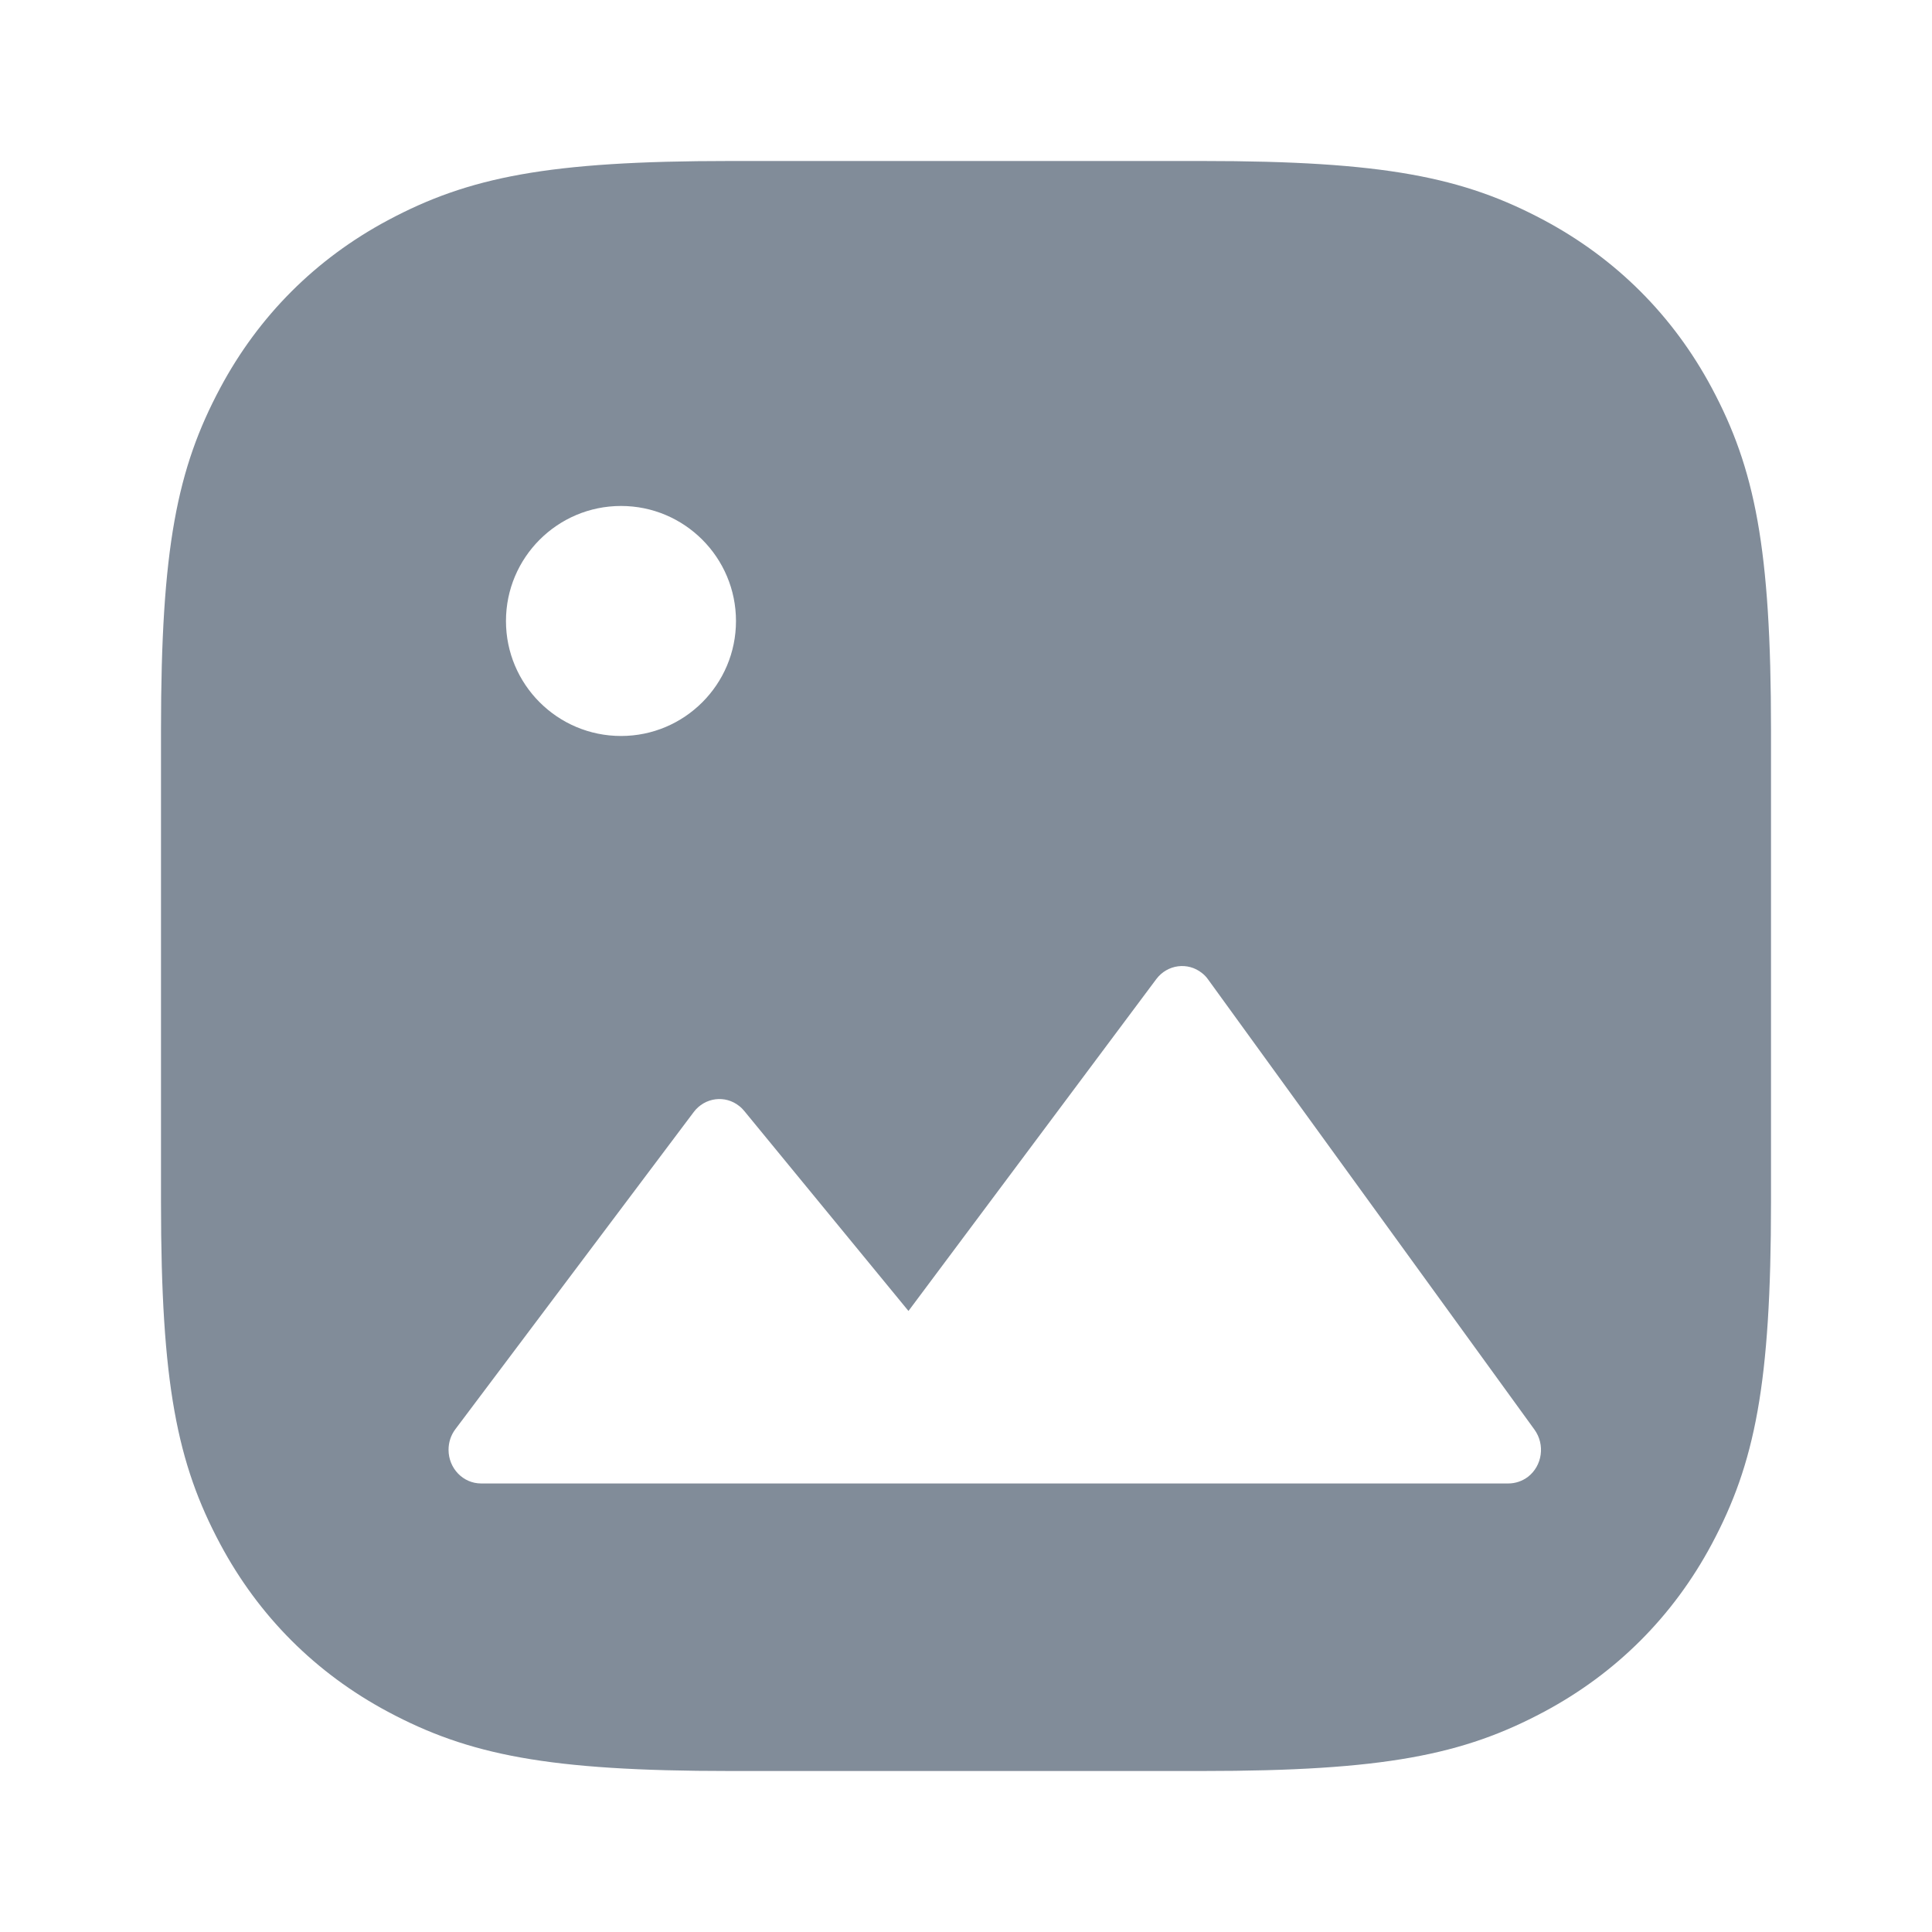
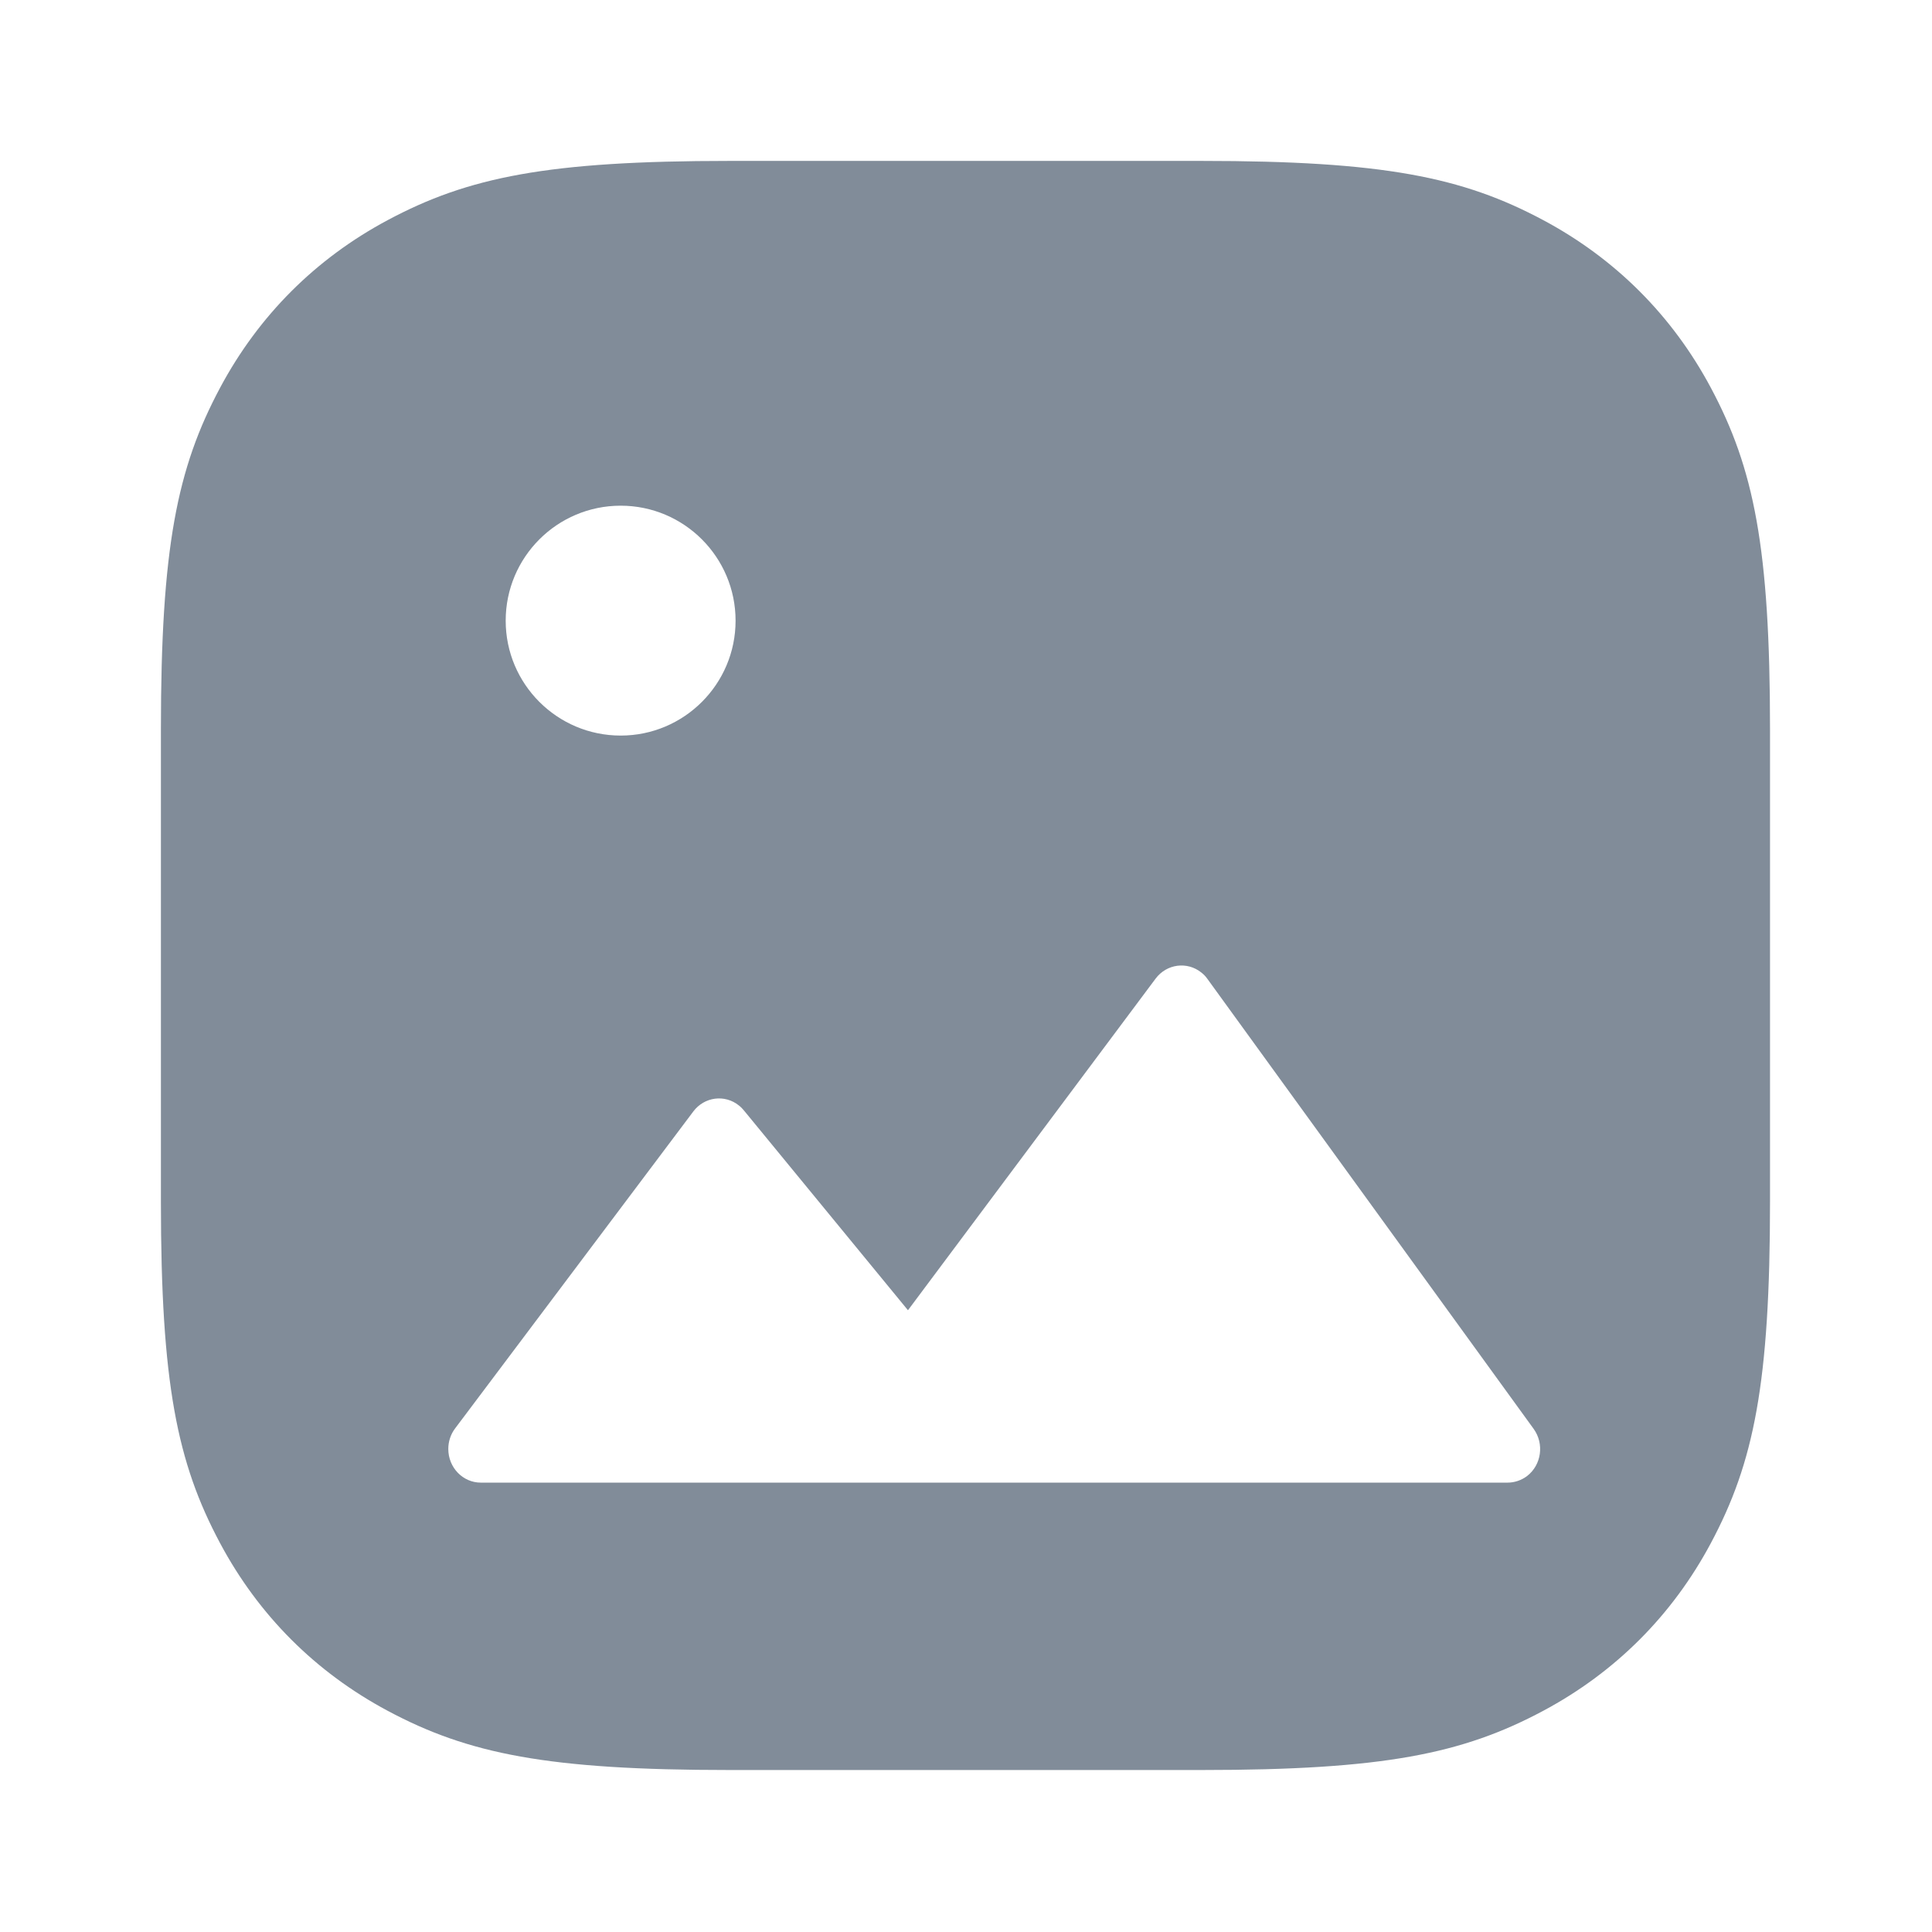
- <svg xmlns="http://www.w3.org/2000/svg" width="18" height="18" viewBox="0 0 18 18" fill="none">
+ <svg xmlns="http://www.w3.org/2000/svg" width="18" height="18" viewBox="0 0 18.01 18.01" fill="none">
  <path fill-rule="evenodd" clip-rule="evenodd" d="M3.614 2.052C4.366 1.65 5.107 1.5 6.798 1.5H11.202C12.893 1.5 13.634 1.65 14.386 2.052C15.058 2.411 15.589 2.942 15.948 3.614C16.35 4.366 16.5 5.107 16.5 6.798V11.202C16.5 12.893 16.35 13.634 15.948 14.386C15.589 15.058 15.058 15.589 14.386 15.948C13.634 16.35 12.893 16.5 11.202 16.5H6.798C5.107 16.5 4.366 16.35 3.614 15.948C2.942 15.589 2.411 15.058 2.052 14.386C1.65 13.634 1.5 12.893 1.5 11.202V6.798C1.5 5.107 1.65 4.366 2.052 3.614C2.411 2.942 2.942 2.411 3.614 2.052ZM10.773 9.122C10.876 8.985 11.067 8.96 11.199 9.066C11.221 9.083 11.24 9.103 11.256 9.126L14.296 13.319C14.397 13.458 14.37 13.655 14.236 13.759C14.183 13.799 14.119 13.821 14.053 13.821H4.482C4.315 13.821 4.179 13.681 4.179 13.507C4.179 13.438 4.201 13.37 4.243 13.315L6.463 10.361C6.566 10.224 6.757 10.199 6.889 10.306C6.907 10.32 6.922 10.336 6.936 10.353L8.464 12.214L10.773 9.122ZM5.786 6.857C6.377 6.857 6.857 6.377 6.857 5.786C6.857 5.194 6.377 4.714 5.786 4.714C5.194 4.714 4.714 5.194 4.714 5.786C4.714 6.377 5.194 6.857 5.786 6.857Z" fill="#818C99" />
</svg>
